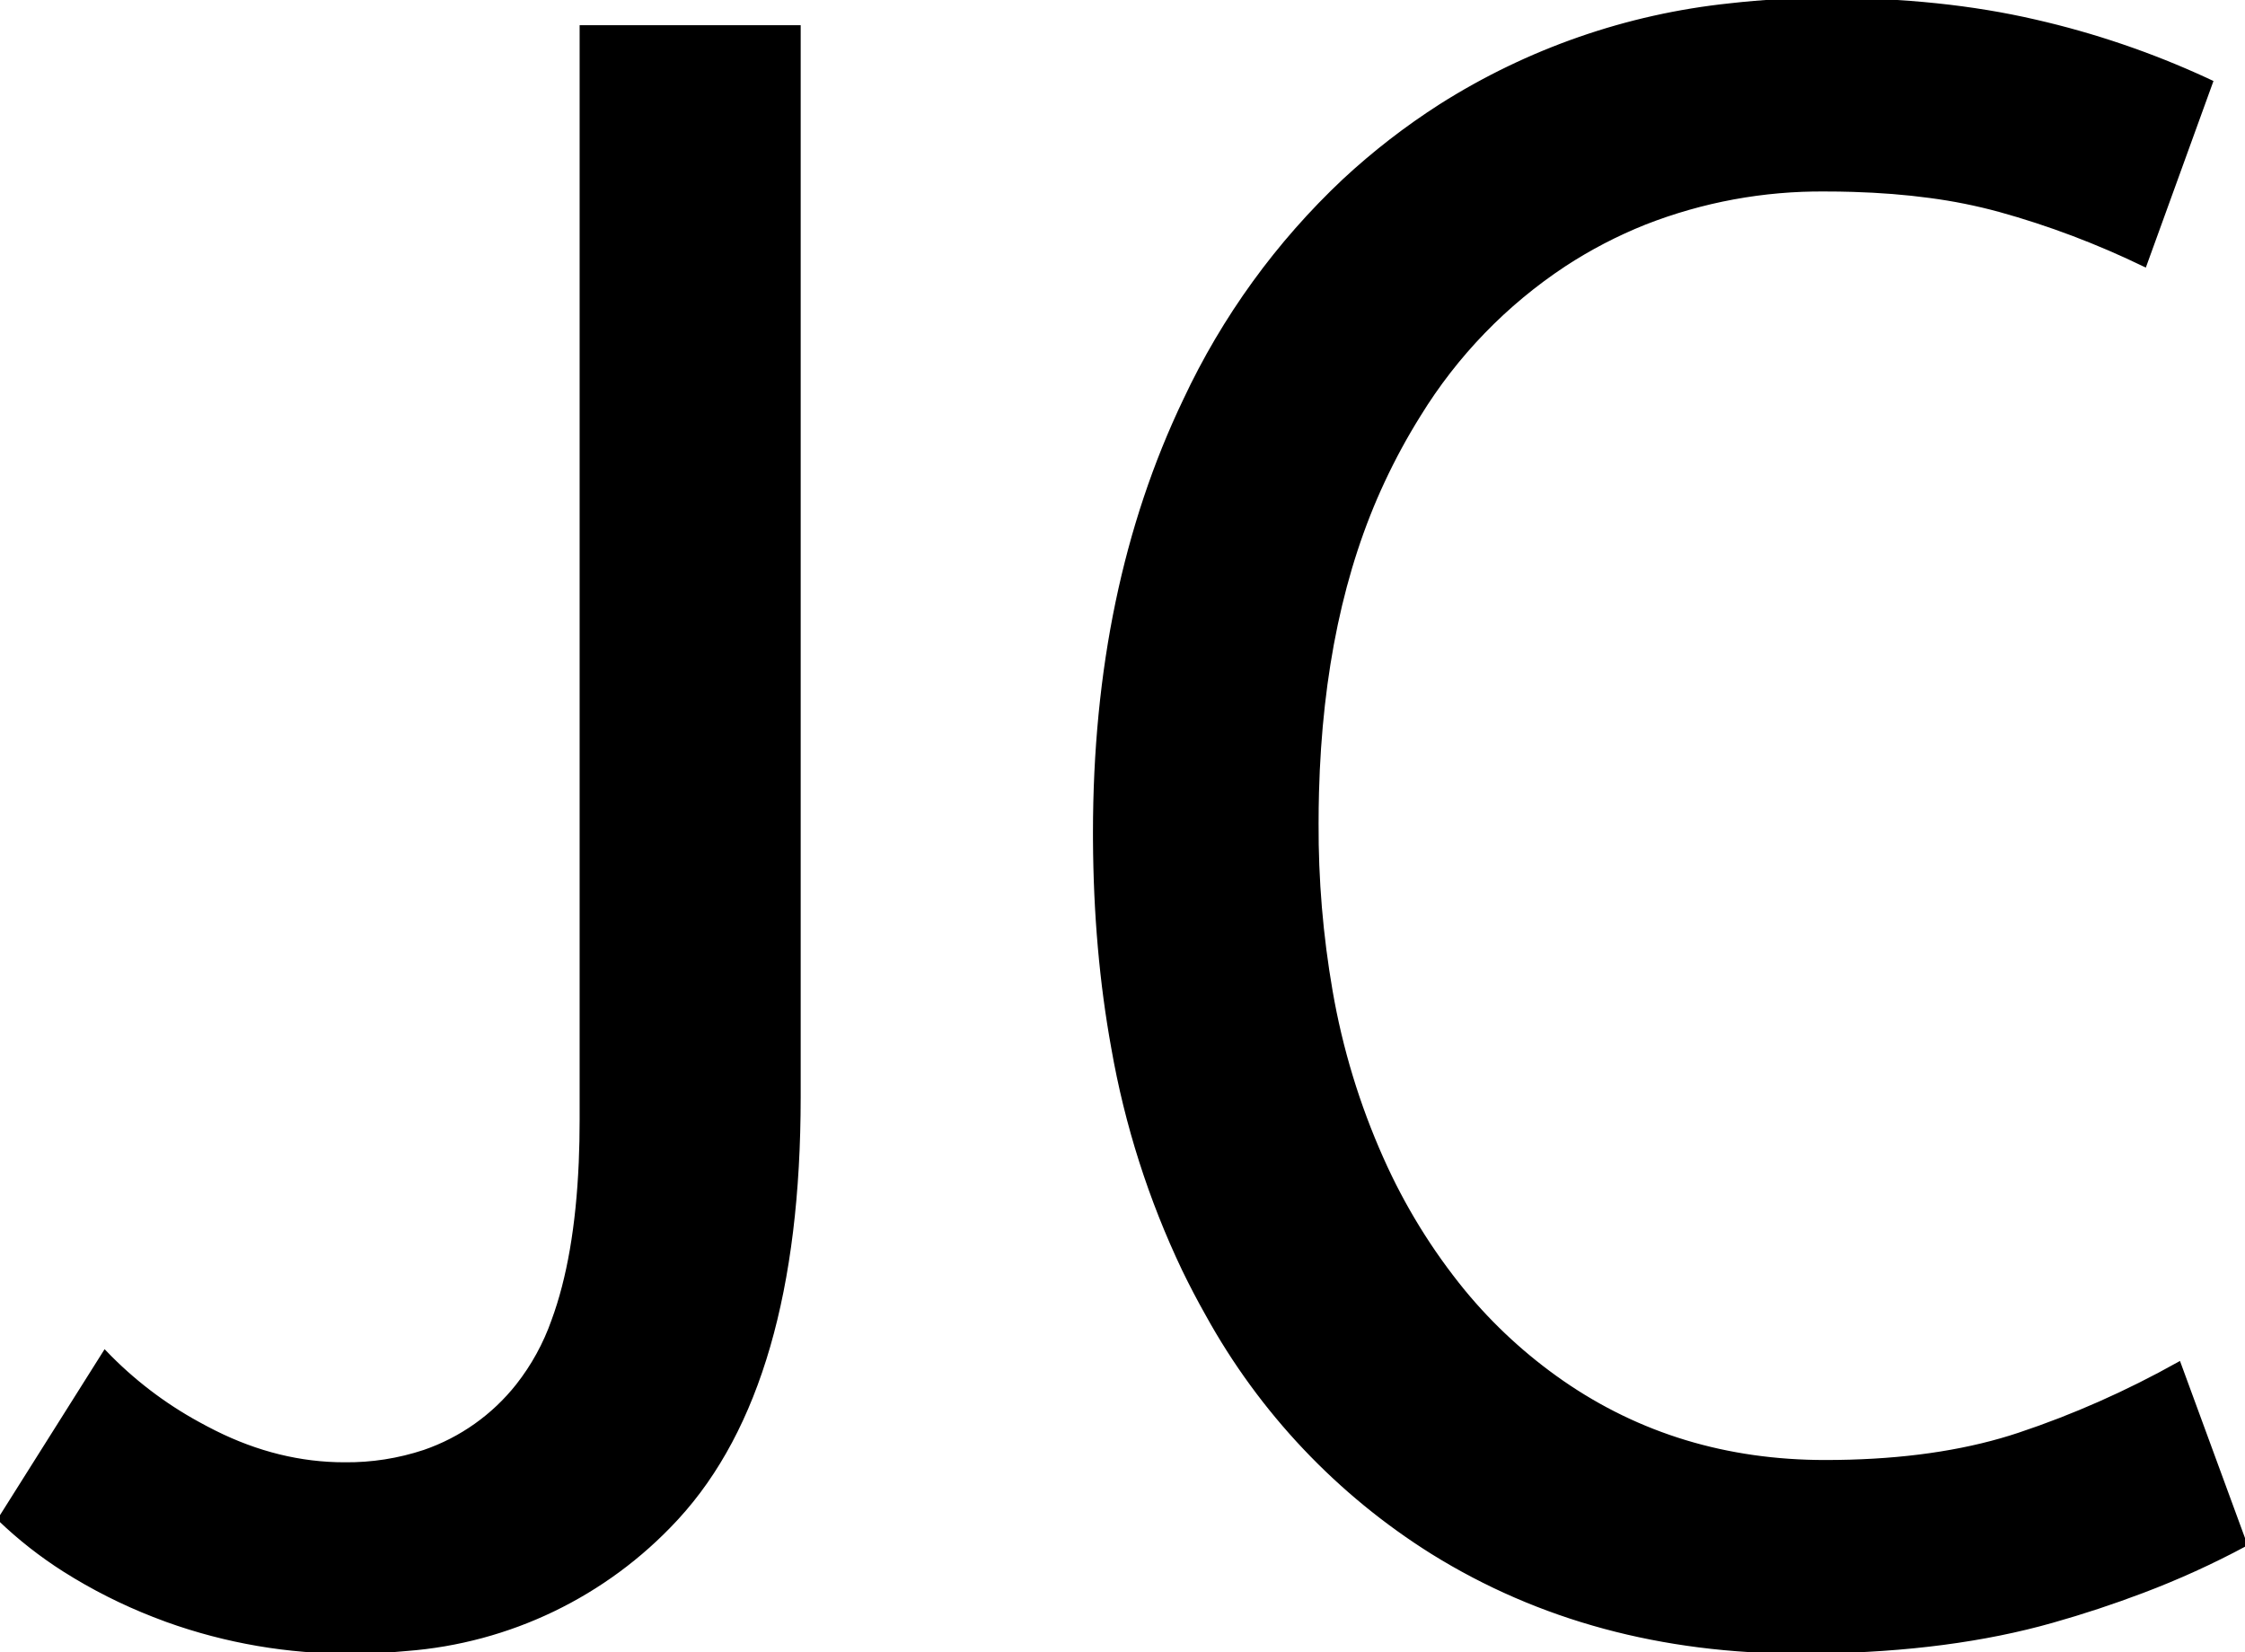
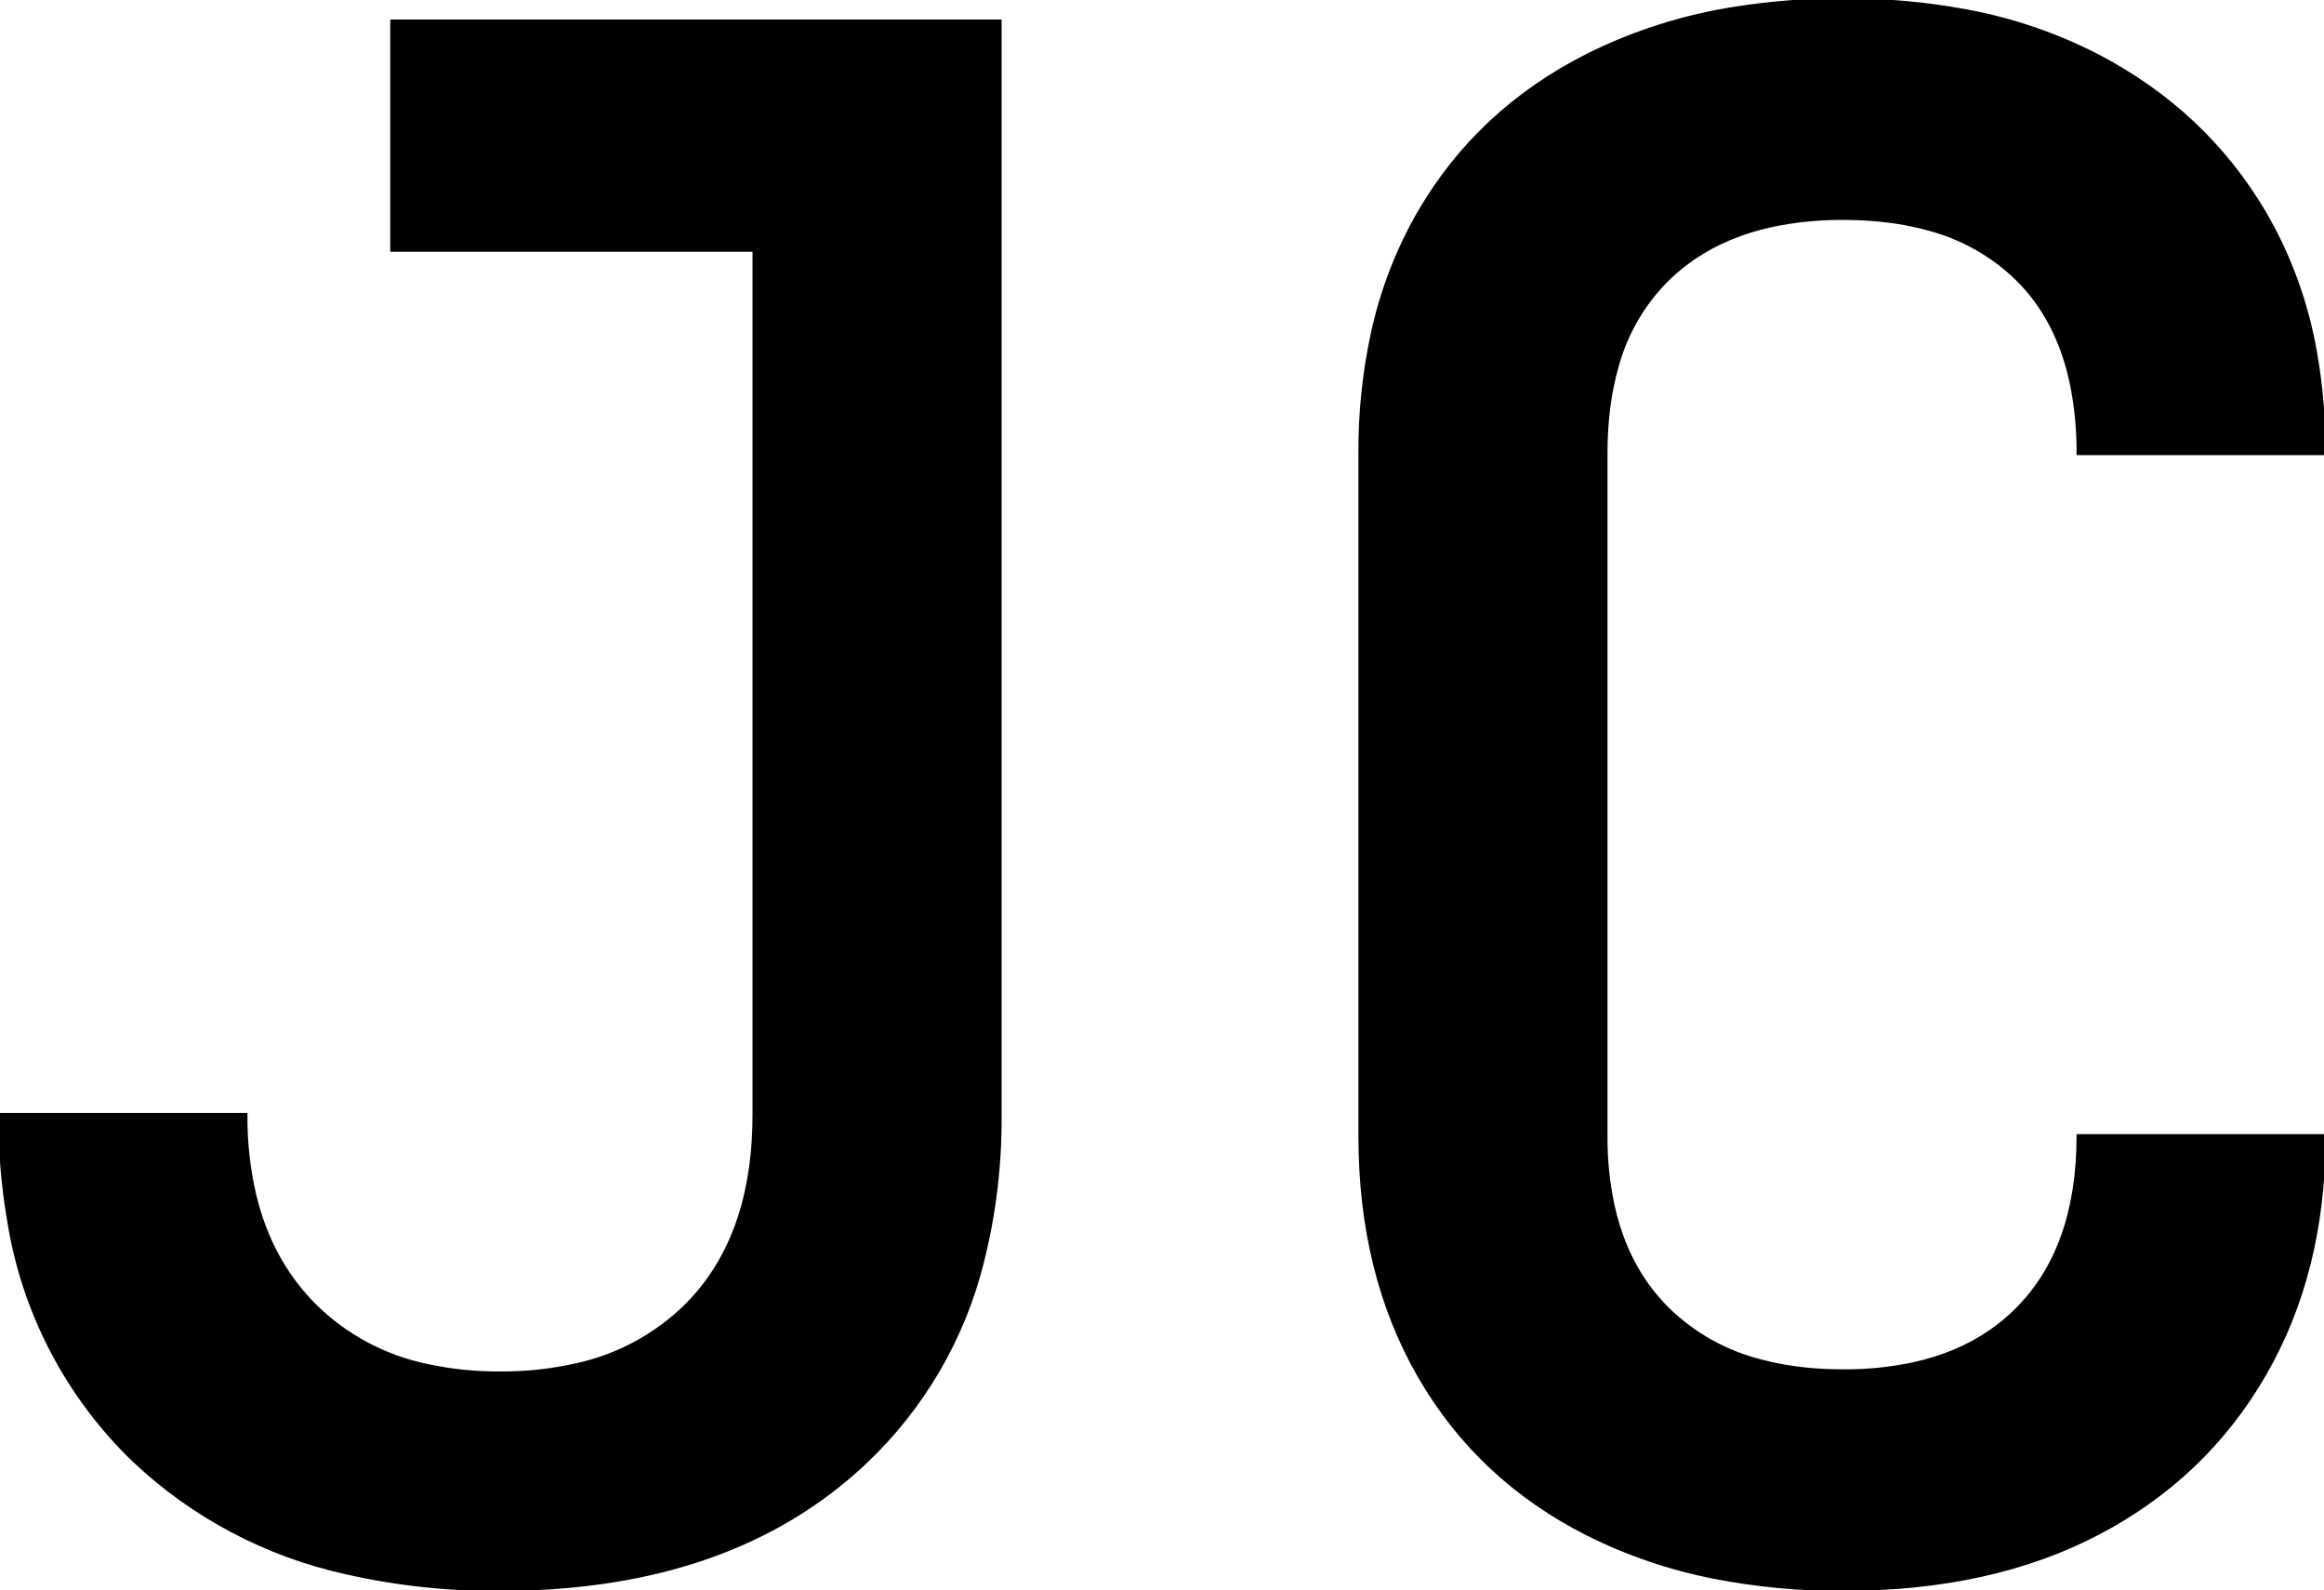
- <svg xmlns="http://www.w3.org/2000/svg" width="492" height="362.005" viewBox="0 0 492 362.005">
+ <svg xmlns="http://www.w3.org/2000/svg" width="658.204" height="450.008" viewBox="0 0 658.204 450.008">
  <g id="svgGroup" stroke-linecap="round" fill-rule="evenodd" font-size="9pt" stroke="#000" stroke-width="0.25mm" fill="#000" style="stroke:#000;stroke-width:0.25mm;fill:#000">
-     <path d="M 484.5 18.001 L 470 58.001 Q 454.5 50.501 438.25 46.001 A 115.074 115.074 0 0 0 422.931 42.925 Q 415.014 41.857 406.074 41.59 A 203.528 203.528 0 0 0 400 41.501 A 105.864 105.864 0 0 0 360.477 48.777 A 99.903 99.903 0 0 0 342.75 58.001 A 105.834 105.834 0 0 0 310.922 90.907 A 134.889 134.889 0 0 0 303 105.501 Q 289.633 134.079 288.589 173.705 A 257.963 257.963 0 0 0 288.5 180.501 A 209.314 209.314 0 0 0 291.579 217.279 A 154.646 154.646 0 0 0 302.75 254.001 A 128.386 128.386 0 0 0 320.682 283.142 A 107.115 107.115 0 0 0 342.25 303.001 Q 367.5 320.501 400 320.501 Q 421.88 320.501 438.576 315.715 A 96.401 96.401 0 0 0 442.5 314.501 Q 460.5 308.501 477.5 299.001 L 492 338.501 A 187.805 187.805 0 0 1 469.526 348.722 A 239.47 239.47 0 0 1 449.75 355.251 Q 427.531 361.566 398.528 361.973 A 287.083 287.083 0 0 1 394.5 362.001 Q 349 362.001 314 340.251 A 143.002 143.002 0 0 1 264.617 288.024 A 174.58 174.58 0 0 1 259.5 278.251 A 188.055 188.055 0 0 1 244.004 229.666 Q 240.125 208.337 240.004 184.069 A 314.082 314.082 0 0 1 240 182.501 Q 240 129.001 259.75 87.751 A 158.177 158.177 0 0 1 294.644 39.596 A 149.302 149.302 0 0 1 315.75 23.251 A 146.855 146.855 0 0 1 379.152 1.194 A 186.459 186.459 0 0 1 400.5 0.001 Q 425.5 0.001 446 4.751 A 191.12 191.12 0 0 1 483.373 17.473 A 178.04 178.04 0 0 1 484.5 18.001 Z M 0 333.001 L 23 296.501 A 84.292 84.292 0 0 0 43.352 312.08 A 97.151 97.151 0 0 0 47 314.001 Q 61 321.001 75.5 321.001 A 53.703 53.703 0 0 0 93.037 318.262 A 44.682 44.682 0 0 0 113.5 303.751 A 49.745 49.745 0 0 0 121.326 289.481 Q 126.407 275.693 127.307 254.811 A 216.542 216.542 0 0 0 127.5 245.501 L 127.5 6.001 L 175 6.001 L 175 240.501 Q 175 303.594 148.345 332.628 A 72.692 72.692 0 0 1 148 333.001 A 89.649 89.649 0 0 1 89.039 361.427 A 123.401 123.401 0 0 1 77 362.001 A 117.214 117.214 0 0 1 36.611 355.086 A 112.022 112.022 0 0 1 33.75 354.001 A 114.137 114.137 0 0 1 14.139 344.09 A 90.916 90.916 0 0 1 0 333.001 Z" vector-effect="non-scaling-stroke" />
+     <path d="M 0.001 315.603 L 69.601 315.603 A 98.107 98.107 0 0 0 71.974 337.833 Q 75.924 354.82 86.447 366.774 A 61.858 61.858 0 0 0 88.801 369.303 A 63.444 63.444 0 0 0 121.045 386.691 A 94.641 94.641 0 0 0 141.601 388.803 A 94.832 94.832 0 0 0 163.447 386.43 A 63.386 63.386 0 0 0 194.401 369.603 Q 212.655 351.349 213.555 318.997 A 122.05 122.05 0 0 0 213.601 315.603 L 213.601 70.803 L 111.001 70.803 L 111.001 6.003 L 283.201 6.003 L 283.201 315.603 A 165.133 165.133 0 0 1 278.281 357.043 A 116.919 116.919 0 0 1 245.101 414.003 Q 207.001 450.003 141.601 450.003 A 190.202 190.202 0 0 1 98.148 445.321 A 127.281 127.281 0 0 1 38.101 413.703 A 120.381 120.381 0 0 1 2.383 344.909 A 172.948 172.948 0 0 1 0.001 315.603 Z" id="0" vector-effect="non-scaling-stroke" />
+     <path d="M 385.201 321.603 L 385.201 128.403 A 156.948 156.948 0 0 1 388.651 94.733 A 119.05 119.05 0 0 1 402.001 60.003 Q 418.801 31.203 449.701 15.603 A 142.65 142.65 0 0 1 491.26 2.383 A 190.586 190.586 0 0 1 522.001 0.003 A 186.147 186.147 0 0 1 556.512 3.046 A 134.449 134.449 0 0 1 594.301 15.903 Q 624.601 31.803 641.401 60.303 A 118.967 118.967 0 0 1 655.839 100.263 A 160.671 160.671 0 0 1 658.201 128.403 L 588.601 128.403 A 96.406 96.406 0 0 0 586.772 109.001 Q 582.96 90.458 571.201 78.903 A 56.671 56.671 0 0 0 546.27 64.846 Q 537.452 62.373 526.942 61.91 A 112.116 112.116 0 0 0 522.001 61.803 A 95.024 95.024 0 0 0 502.016 63.777 Q 489.34 66.505 479.77 72.999 A 54.426 54.426 0 0 0 472.501 78.903 A 54.973 54.973 0 0 0 457.952 103.788 Q 454.801 114.734 454.801 128.403 L 454.801 321.603 A 91.665 91.665 0 0 0 456.799 341.343 Q 459.668 354.352 466.657 364.009 A 53.489 53.489 0 0 0 472.501 370.803 A 58.046 58.046 0 0 0 498.899 385.44 Q 508.027 387.857 518.869 388.159 A 112.461 112.461 0 0 0 522.001 388.203 A 93.187 93.187 0 0 0 541.742 386.239 Q 554.331 383.51 563.781 376.987 A 53.257 53.257 0 0 0 571.201 370.803 Q 588.601 353.403 588.601 321.603 L 658.201 321.603 Q 658.201 360.003 641.401 389.103 Q 624.601 418.203 594.301 434.103 Q 564.001 450.003 522.001 450.003 A 185.579 185.579 0 0 1 485.496 446.575 A 140.121 140.121 0 0 1 449.701 434.403 Q 418.801 418.803 402.001 389.703 Q 385.201 360.603 385.201 321.603 Z" id="1" vector-effect="non-scaling-stroke" />
  </g>
</svg>
